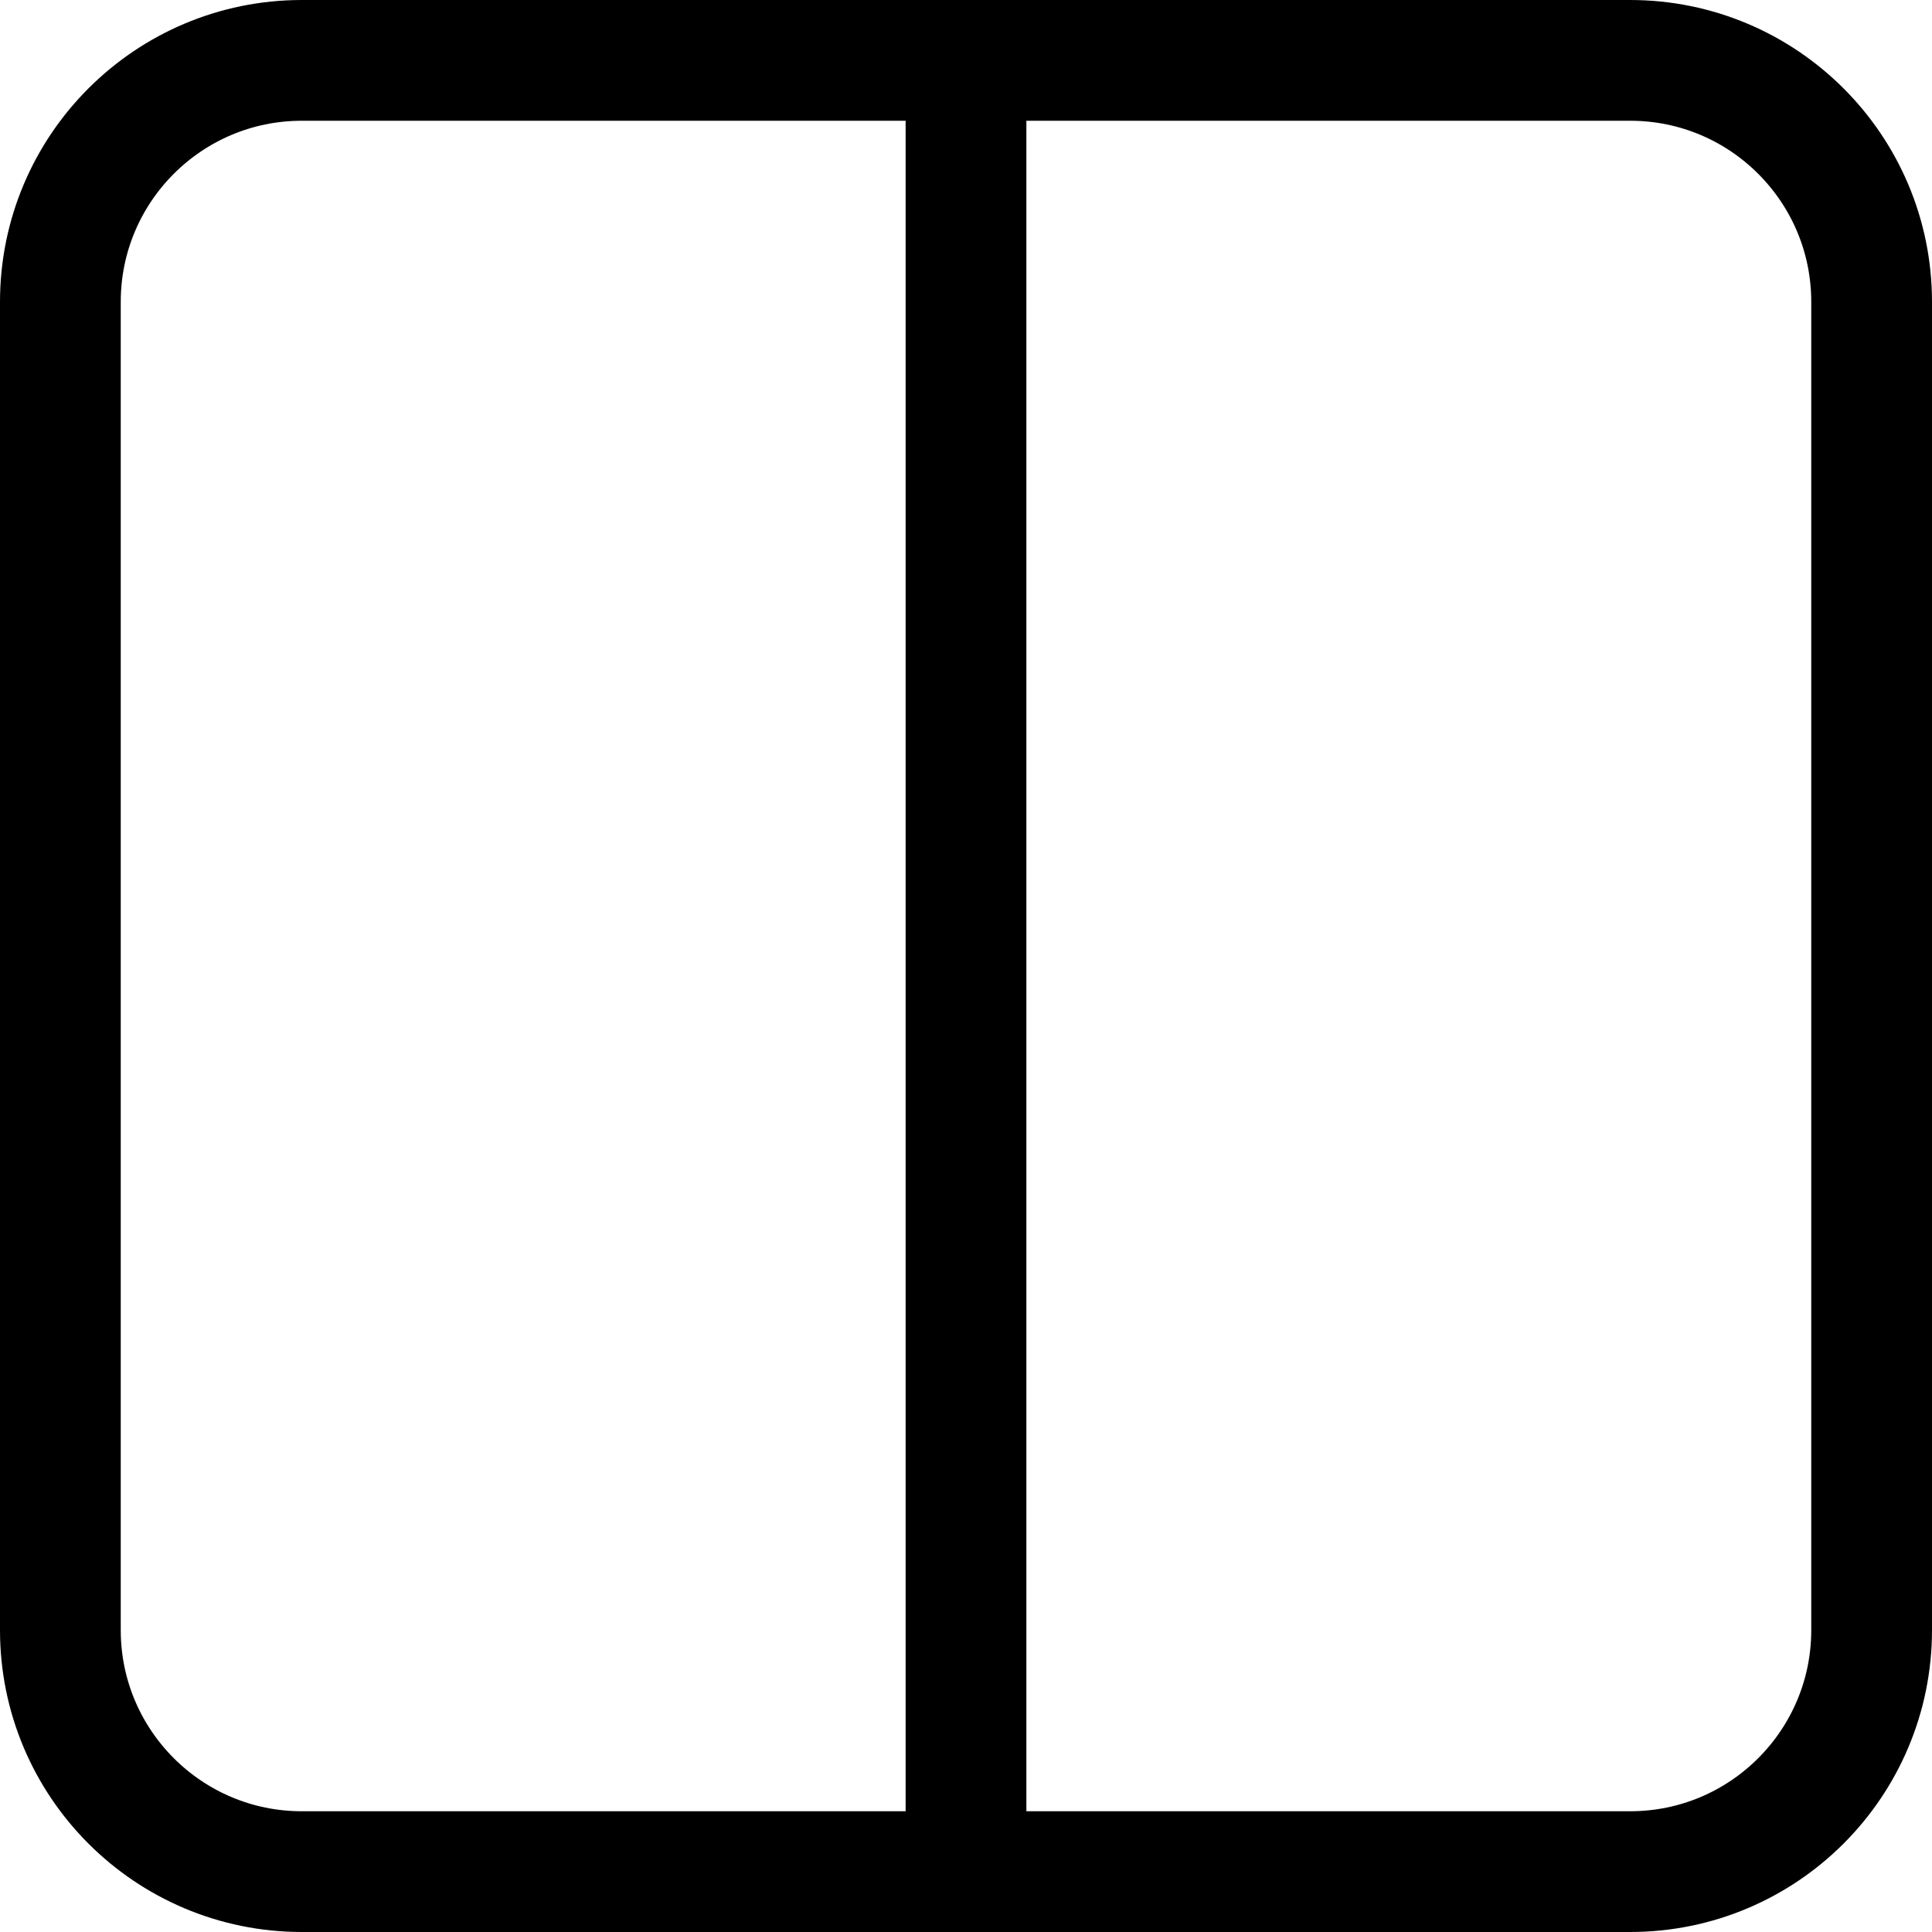
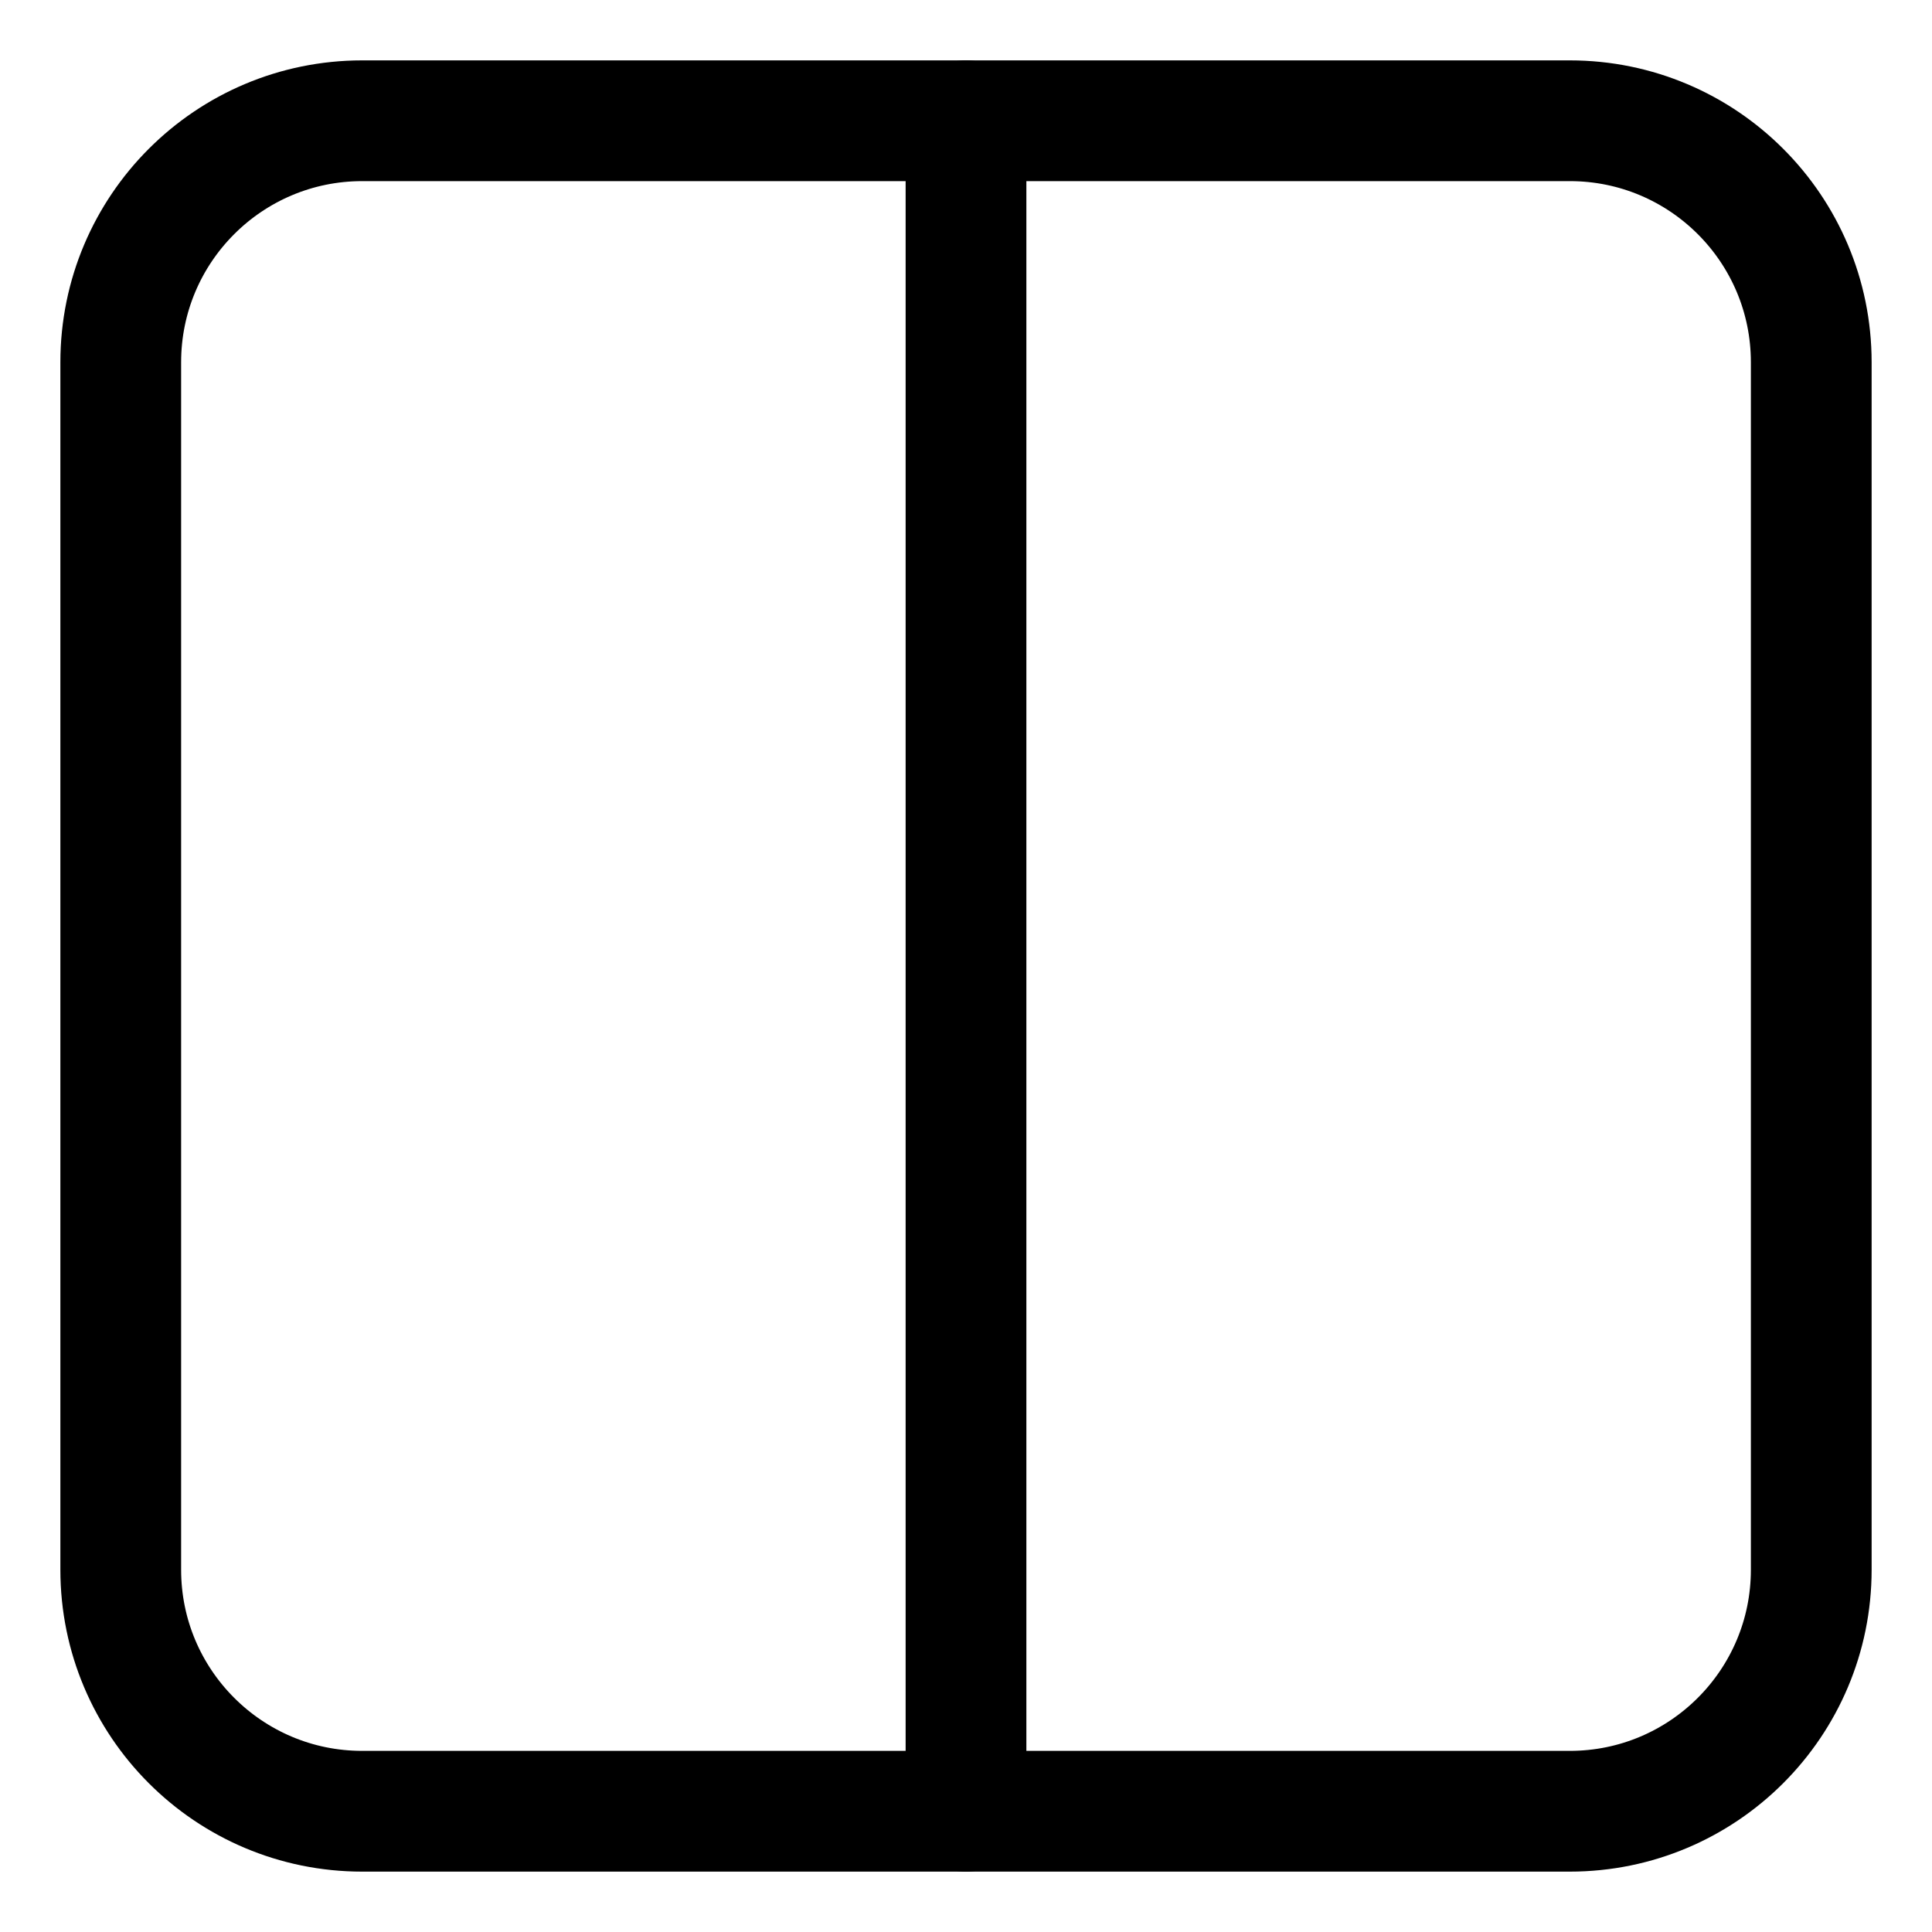
<svg xmlns="http://www.w3.org/2000/svg" width="32" height="32" viewBox="0 0 32 32" fill="none" stroke="currentColor" stroke-width="2" stroke-linejoin="round" stroke-linecap="round">
-   <rect x="1" y="1" width="30" height="30" rx="4" />
-   <path d="M16 1 V31" />
+   <rect x="2" y="2" width="28" height="28" rx="4" />
+   <path d="M16 2 V30" />
</svg>
